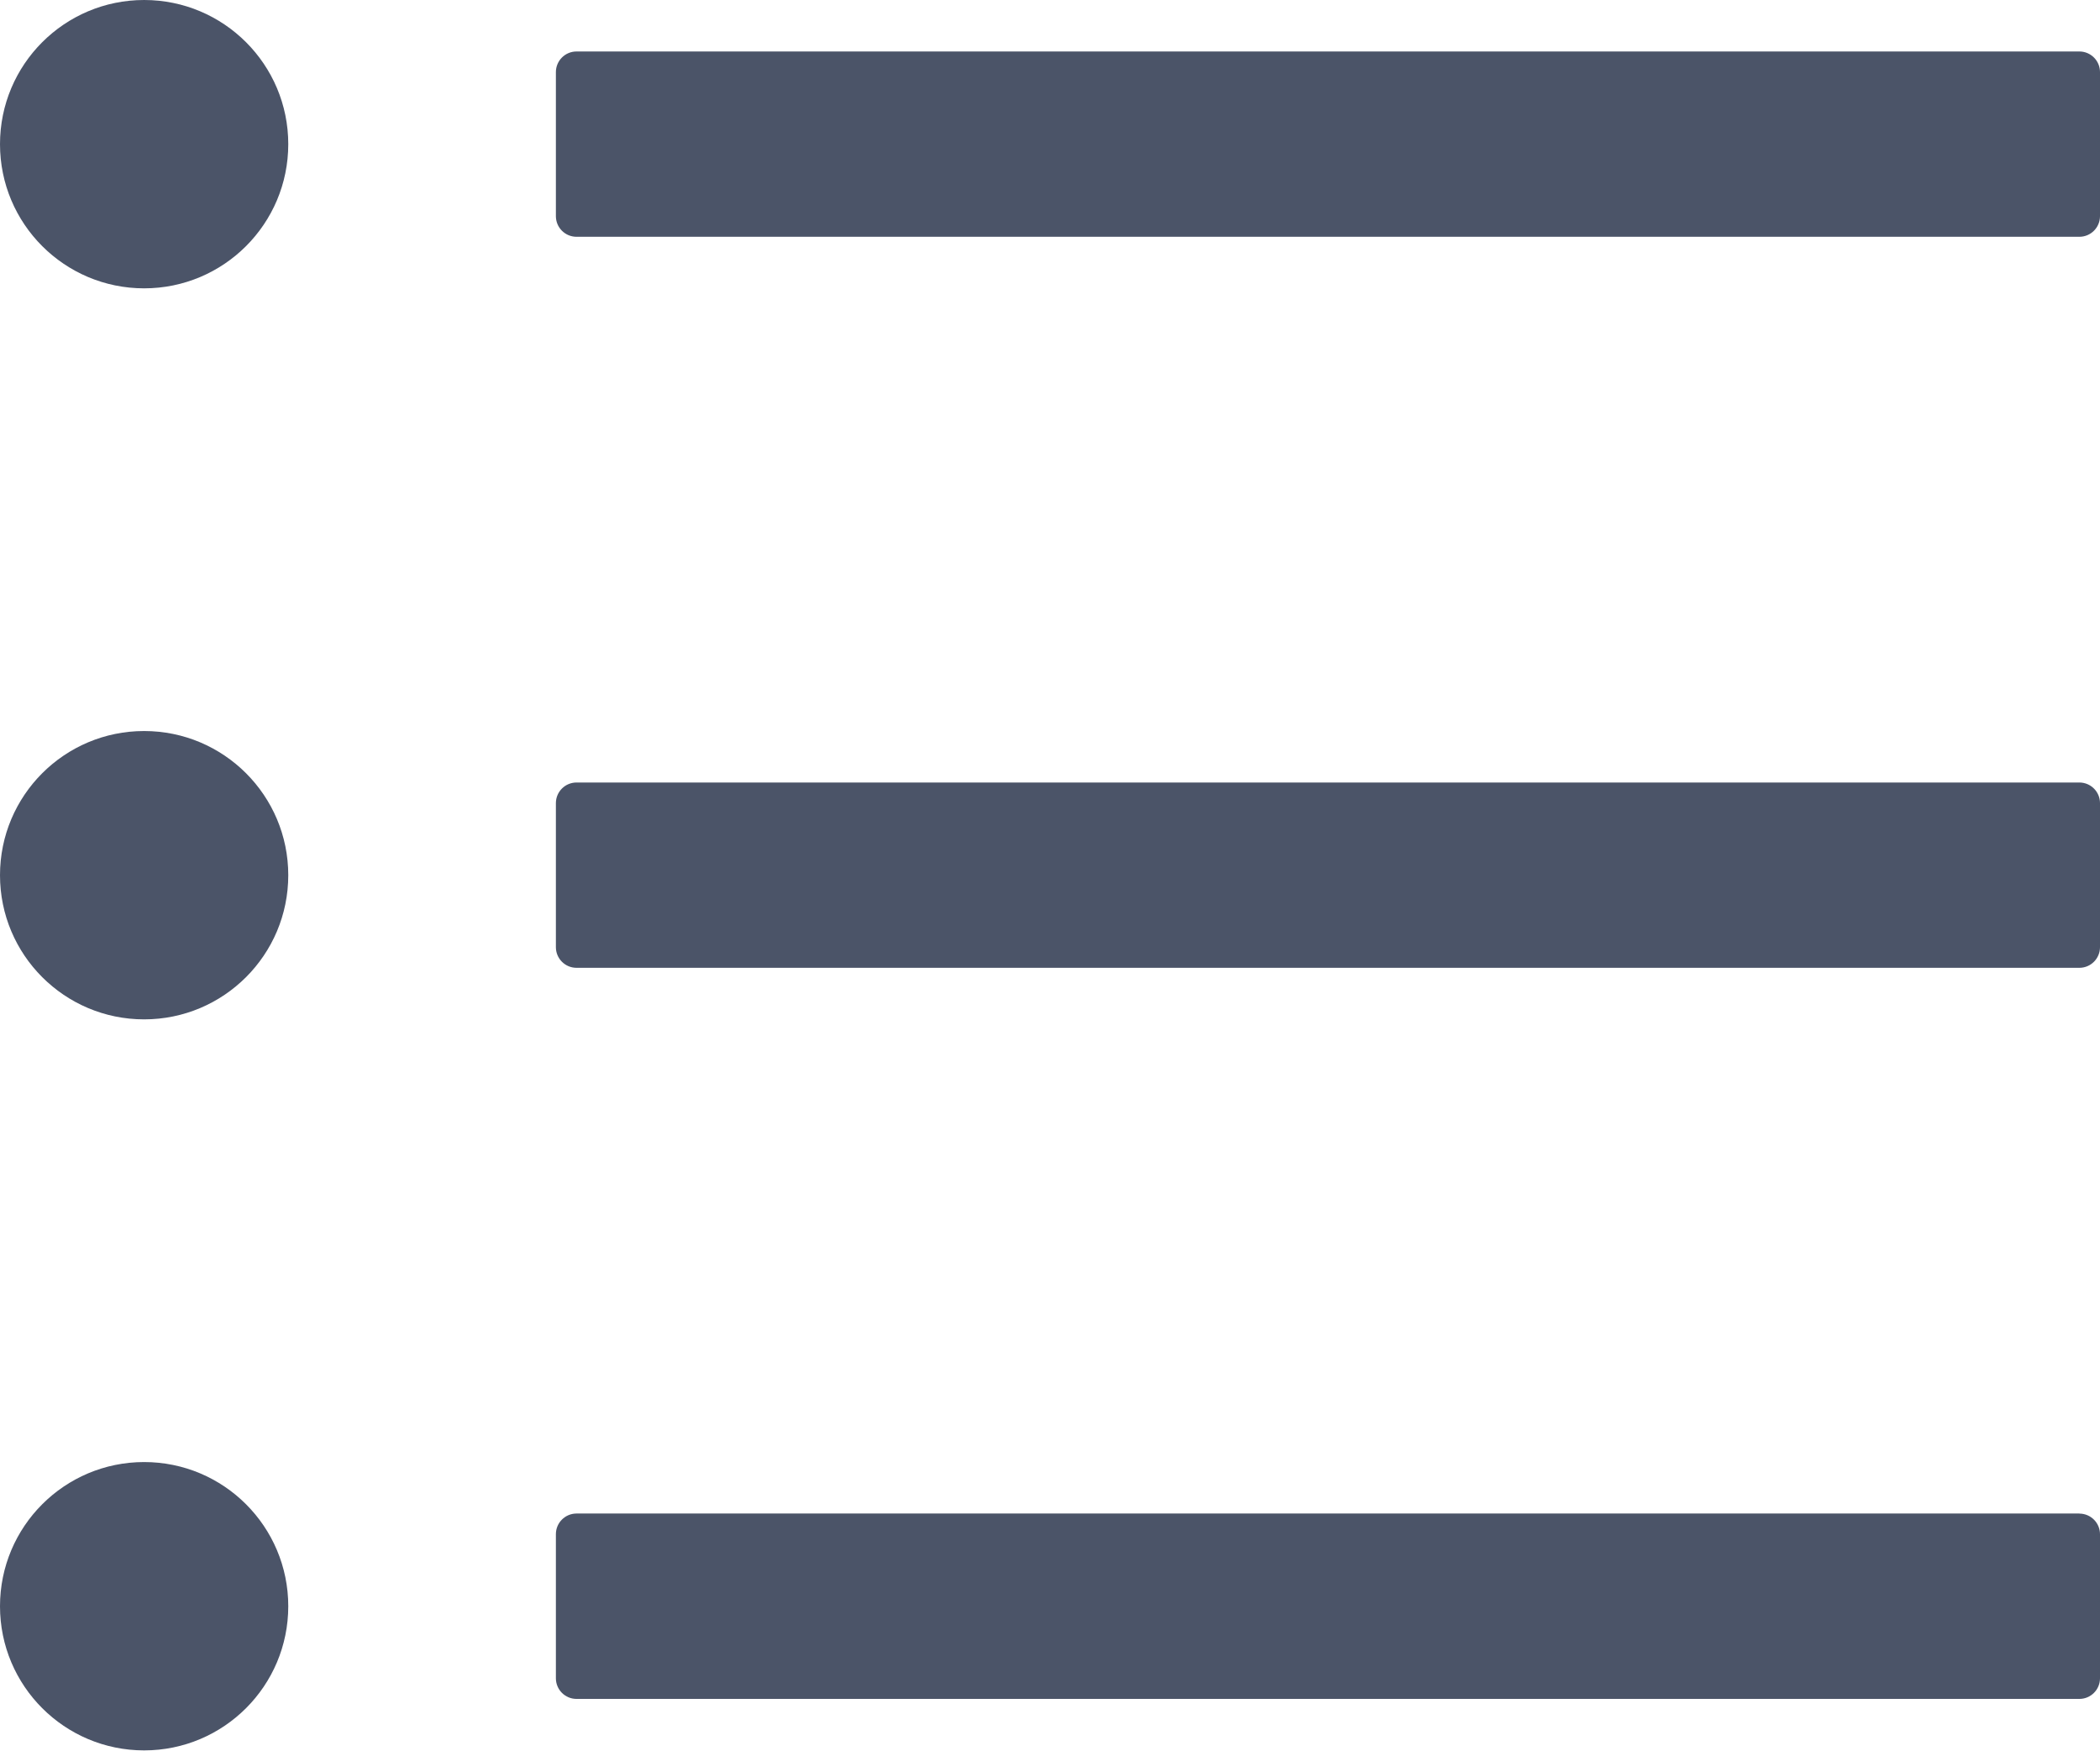
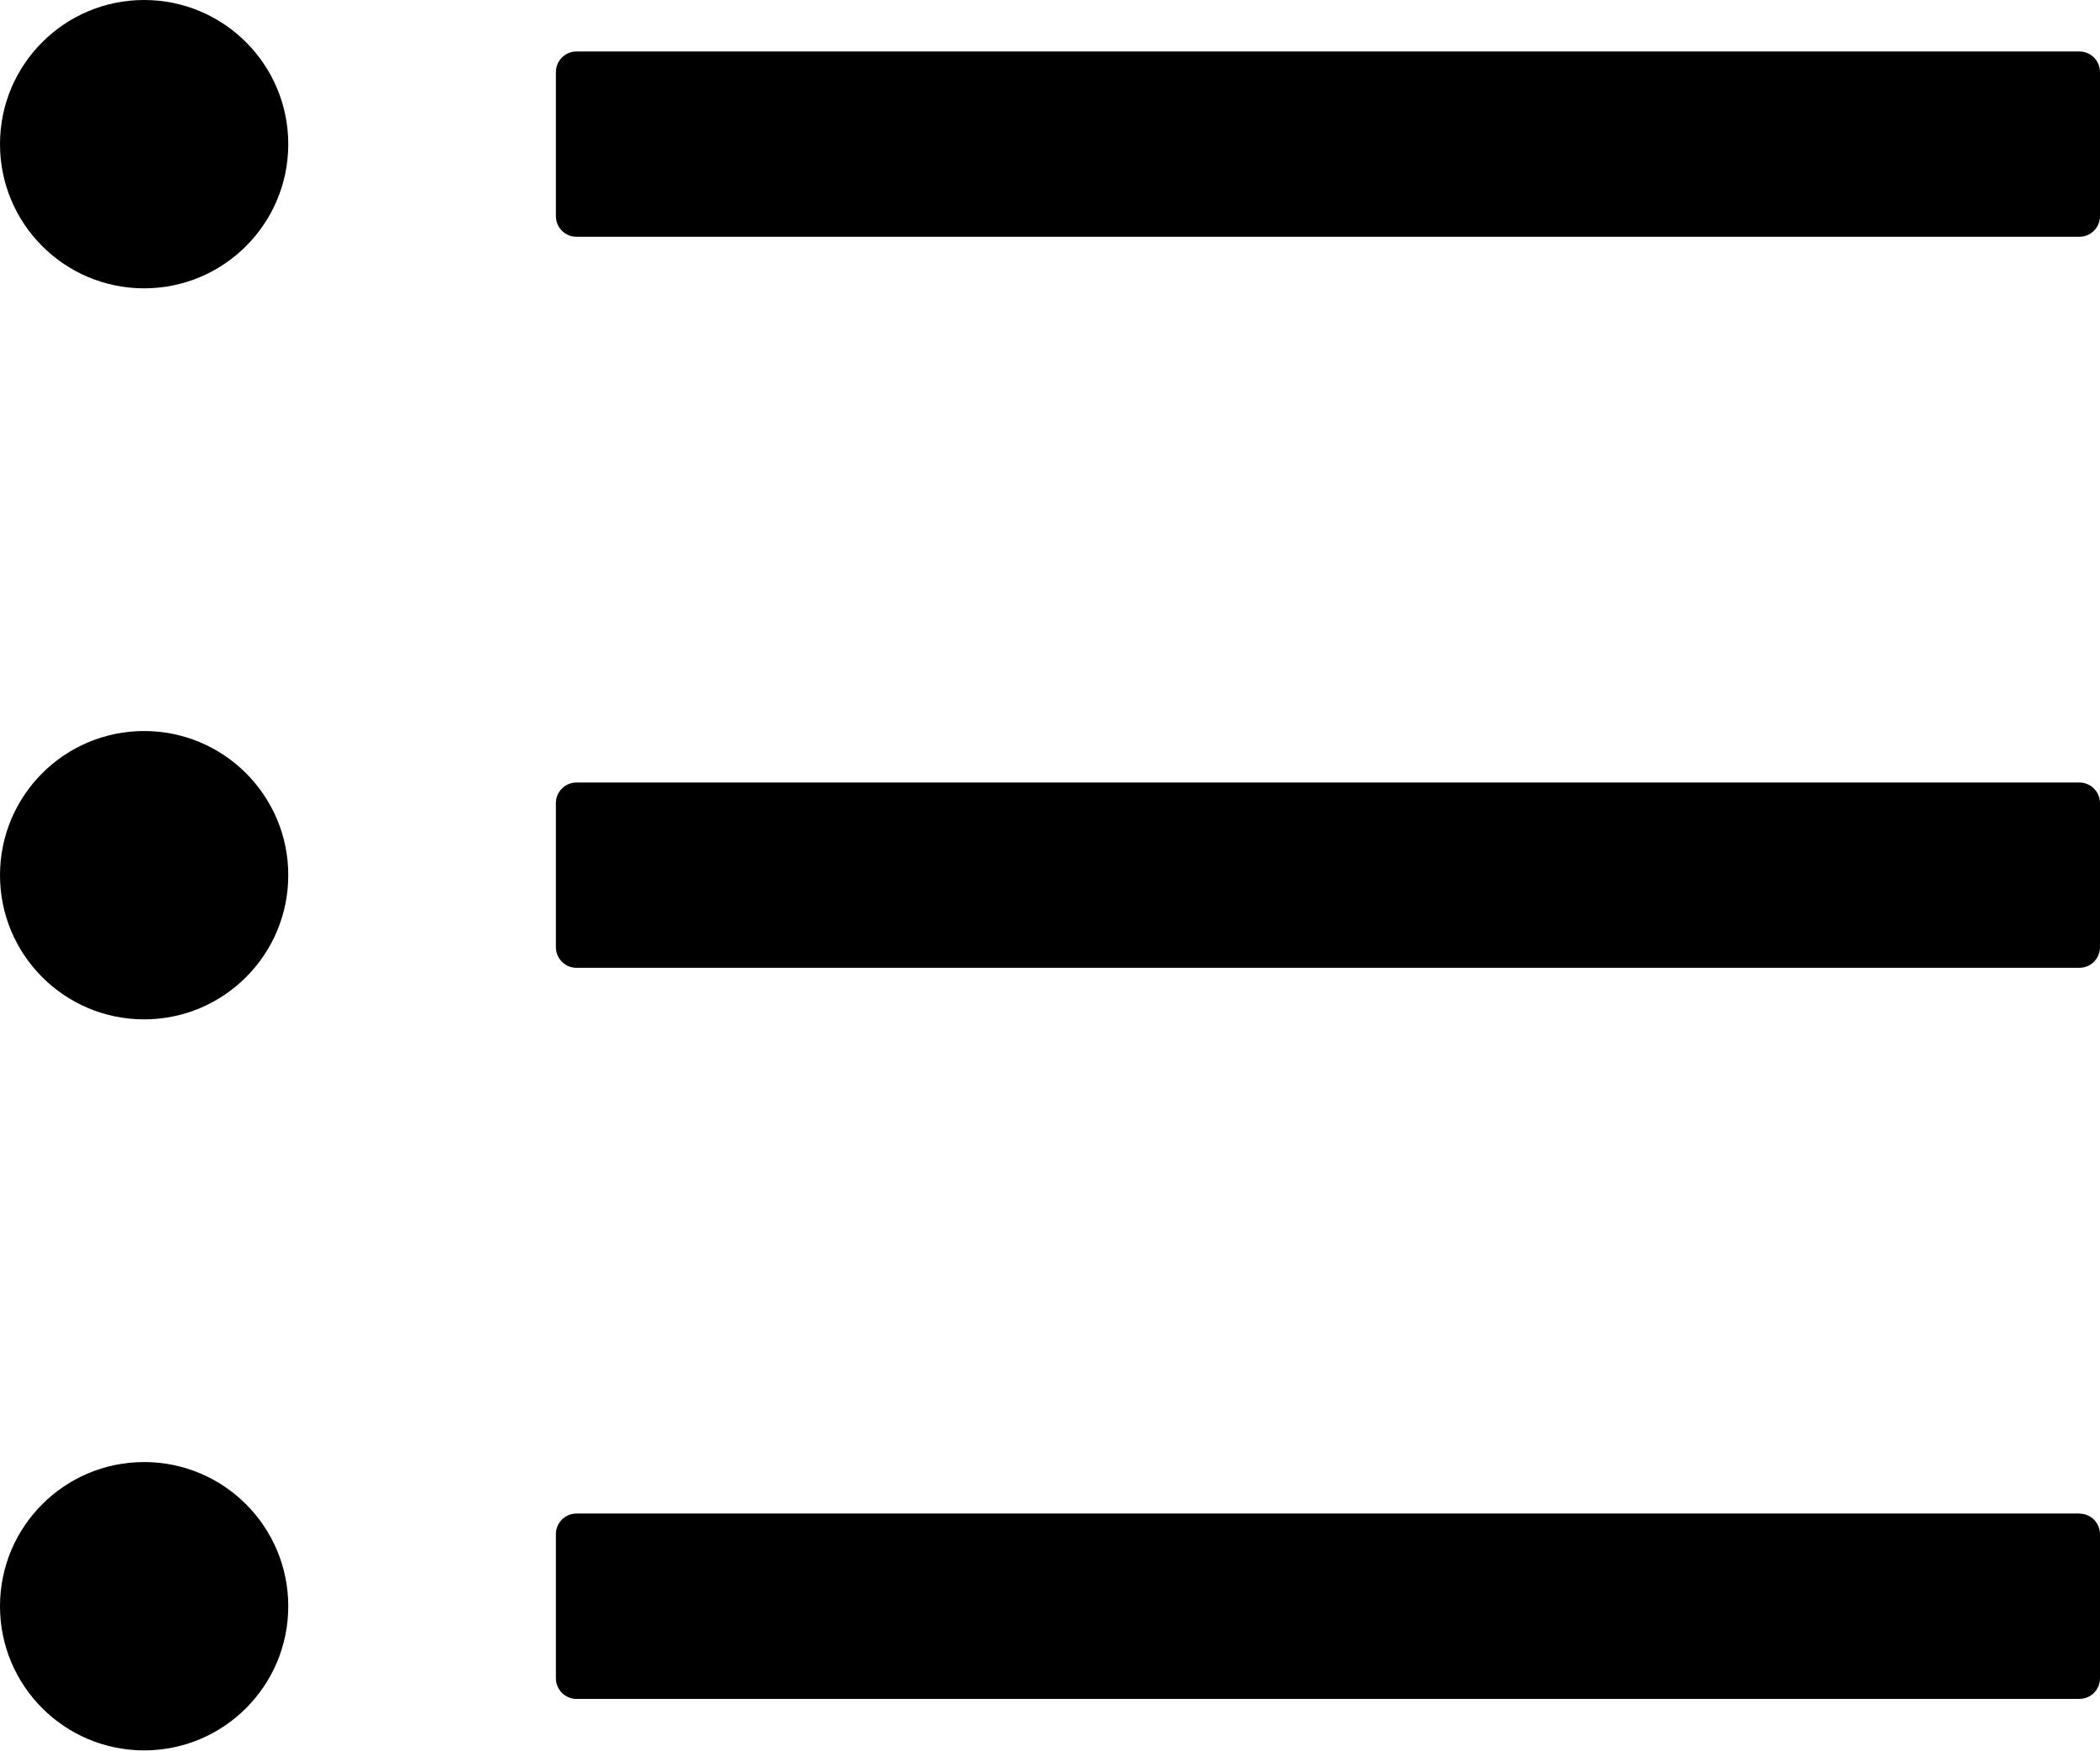
<svg xmlns="http://www.w3.org/2000/svg" width="28.688" height="23.906" viewBox="0 0 28.688 23.906">
-   <path id="Icon_ant-unordered-list-outlined" data-name="Icon ant-unordered-list-outlined" d="M32.063,6.75H11.531a.282.282,0,0,0-.281.281V9a.282.282,0,0,0,.281.281H32.063A.282.282,0,0,0,32.344,9V7.031A.282.282,0,0,0,32.063,6.75Zm0,9.984H11.531a.282.282,0,0,0-.281.281v1.969a.282.282,0,0,0,.281.281H32.063a.282.282,0,0,0,.281-.281V17.016A.282.282,0,0,0,32.063,16.734Zm0,9.984H11.531A.282.282,0,0,0,11.25,27v1.969a.282.282,0,0,0,.281.281H32.063a.282.282,0,0,0,.281-.281V27A.282.282,0,0,0,32.063,26.719ZM3.656,8.016A1.969,1.969,0,1,0,5.625,6.047,1.969,1.969,0,0,0,3.656,8.016Zm0,9.984a1.969,1.969,0,1,0,1.969-1.969A1.969,1.969,0,0,0,3.656,18Zm0,9.984a1.969,1.969,0,1,0,1.969-1.969,1.969,1.969,0,0,0-1.969,1.969Z" transform="translate(-3.656 -6.047)" fill="#4b5468" />
+   <path id="Icon_ant-unordered-list-outlined" data-name="Icon ant-unordered-list-outlined" d="M32.063,6.75H11.531a.282.282,0,0,0-.281.281V9a.282.282,0,0,0,.281.281H32.063A.282.282,0,0,0,32.344,9V7.031A.282.282,0,0,0,32.063,6.75Zm0,9.984H11.531a.282.282,0,0,0-.281.281v1.969a.282.282,0,0,0,.281.281H32.063a.282.282,0,0,0,.281-.281V17.016A.282.282,0,0,0,32.063,16.734Zm0,9.984H11.531A.282.282,0,0,0,11.25,27v1.969a.282.282,0,0,0,.281.281H32.063a.282.282,0,0,0,.281-.281V27A.282.282,0,0,0,32.063,26.719ZM3.656,8.016A1.969,1.969,0,1,0,5.625,6.047,1.969,1.969,0,0,0,3.656,8.016Zm0,9.984a1.969,1.969,0,1,0,1.969-1.969A1.969,1.969,0,0,0,3.656,18Zm0,9.984a1.969,1.969,0,1,0,1.969-1.969,1.969,1.969,0,0,0-1.969,1.969Z" transform="translate(-3.656 -6.047)" />
</svg>
